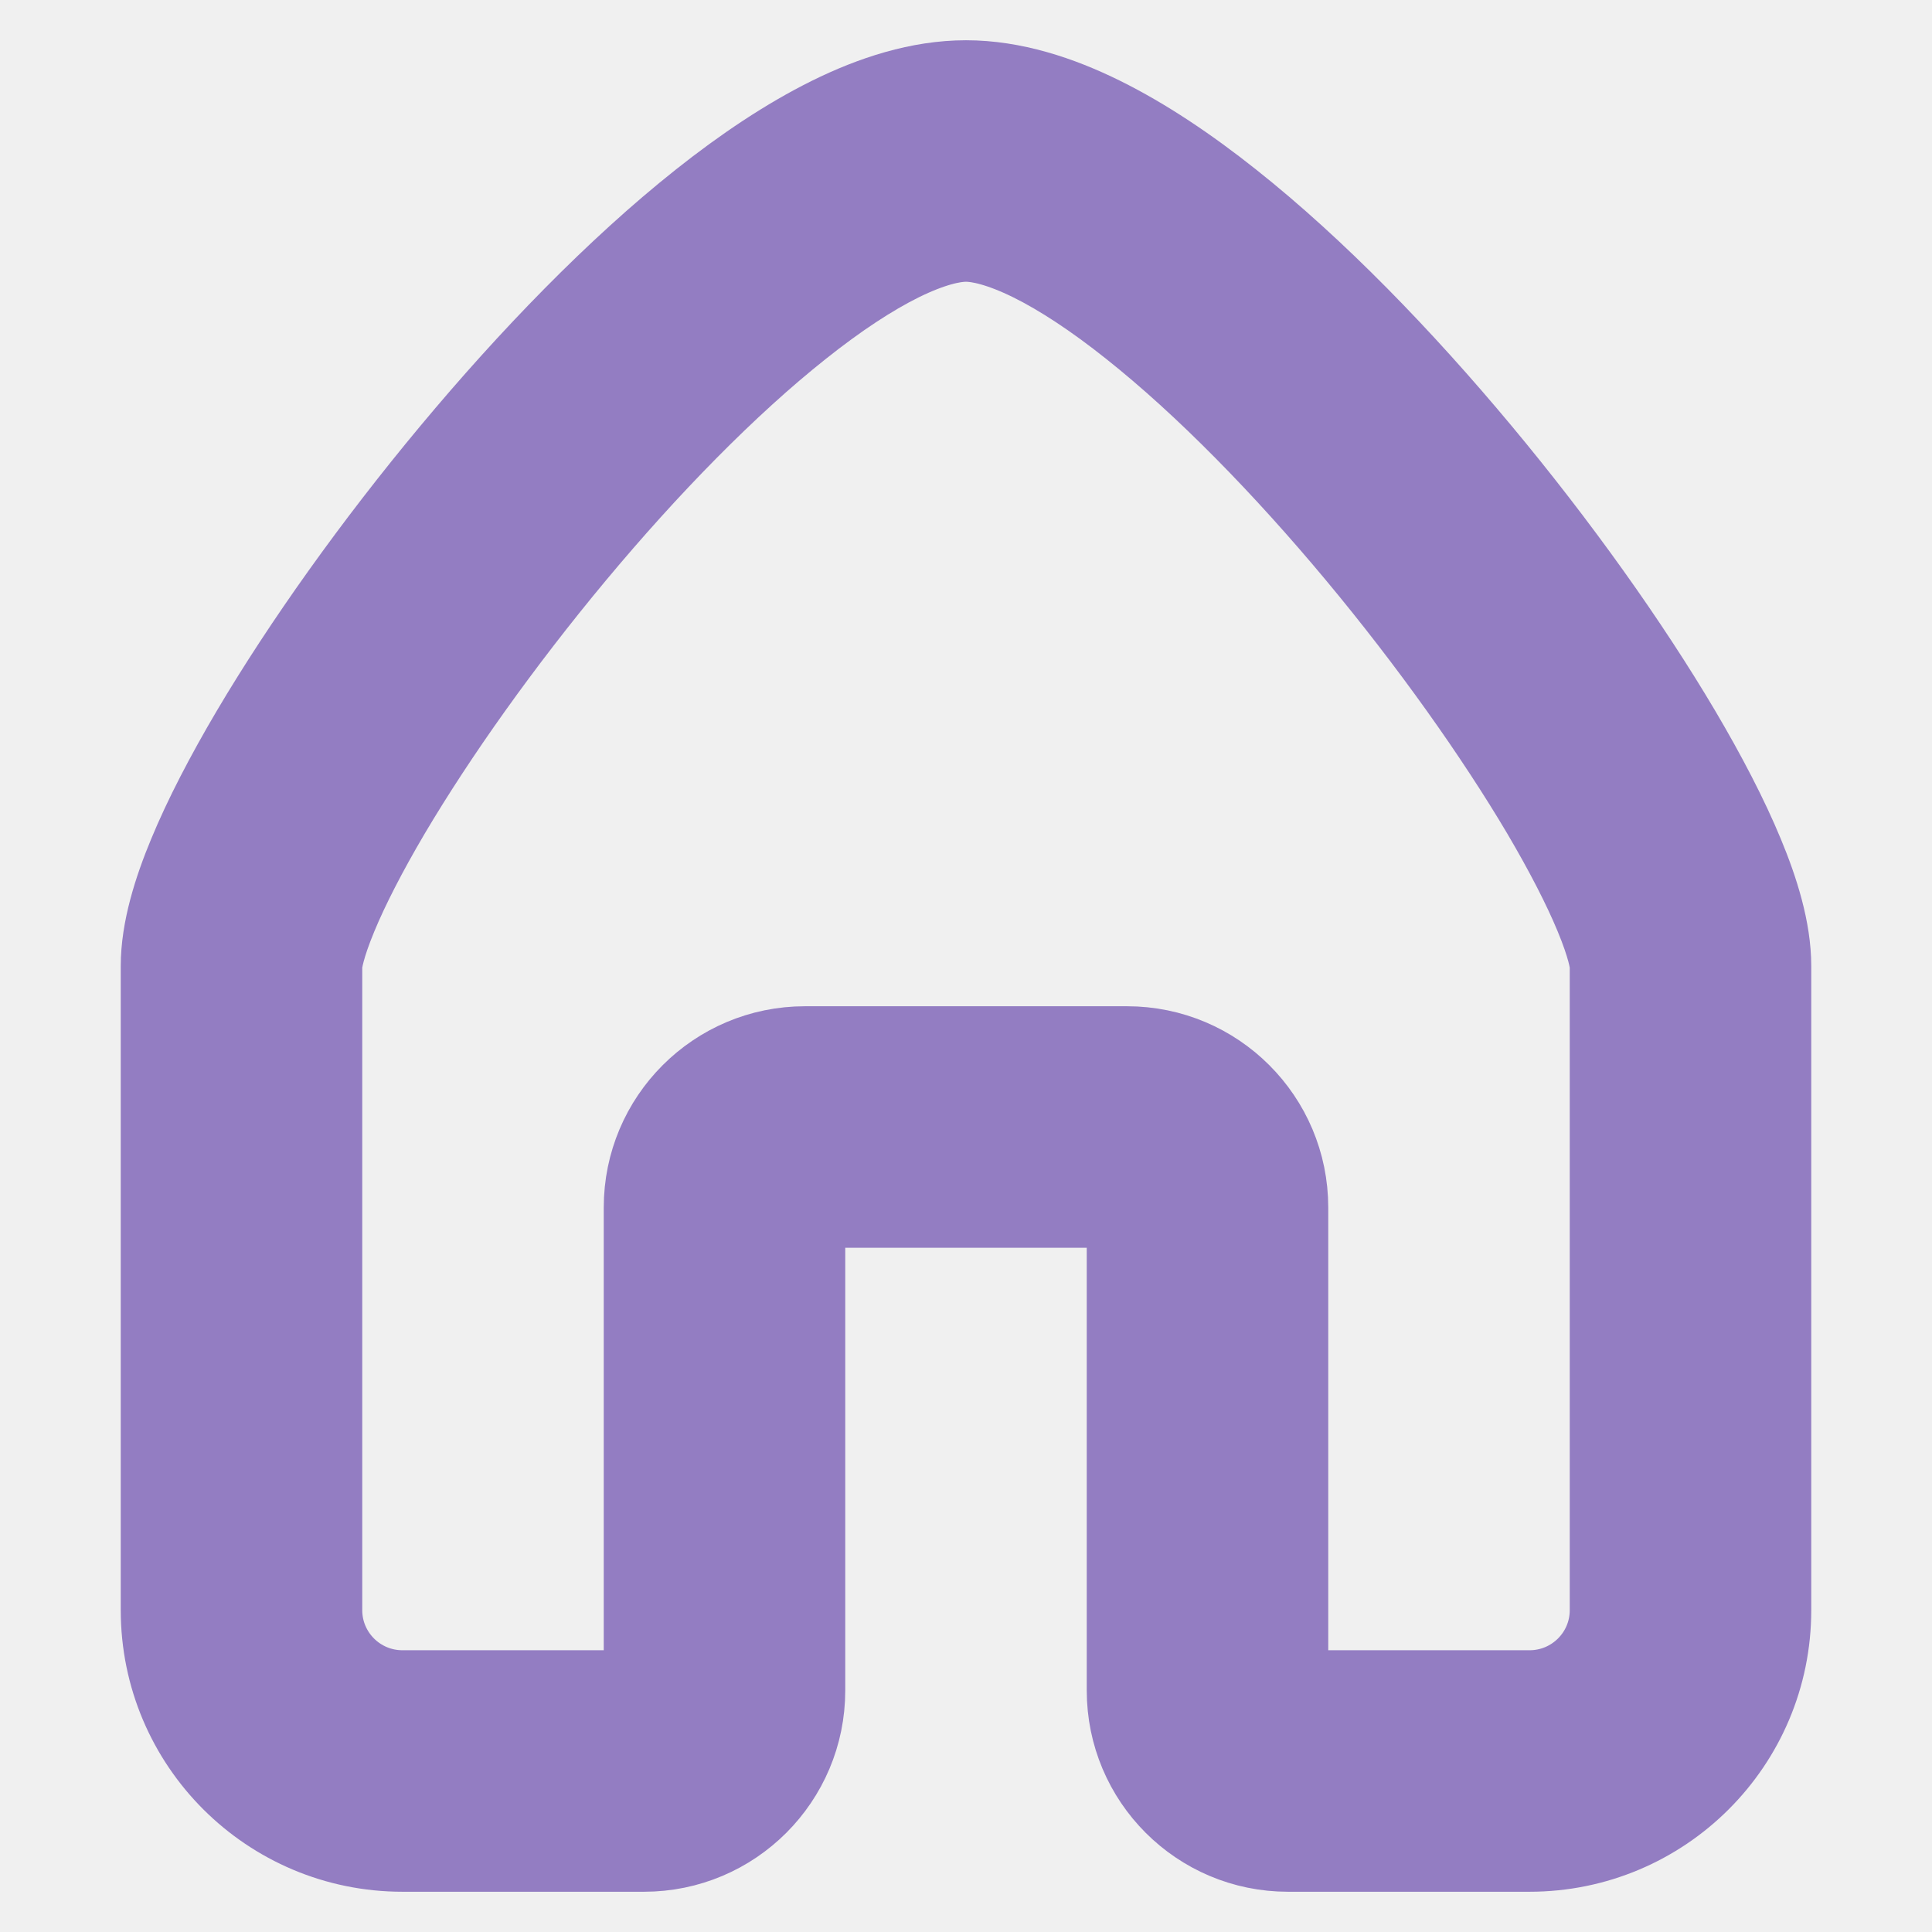
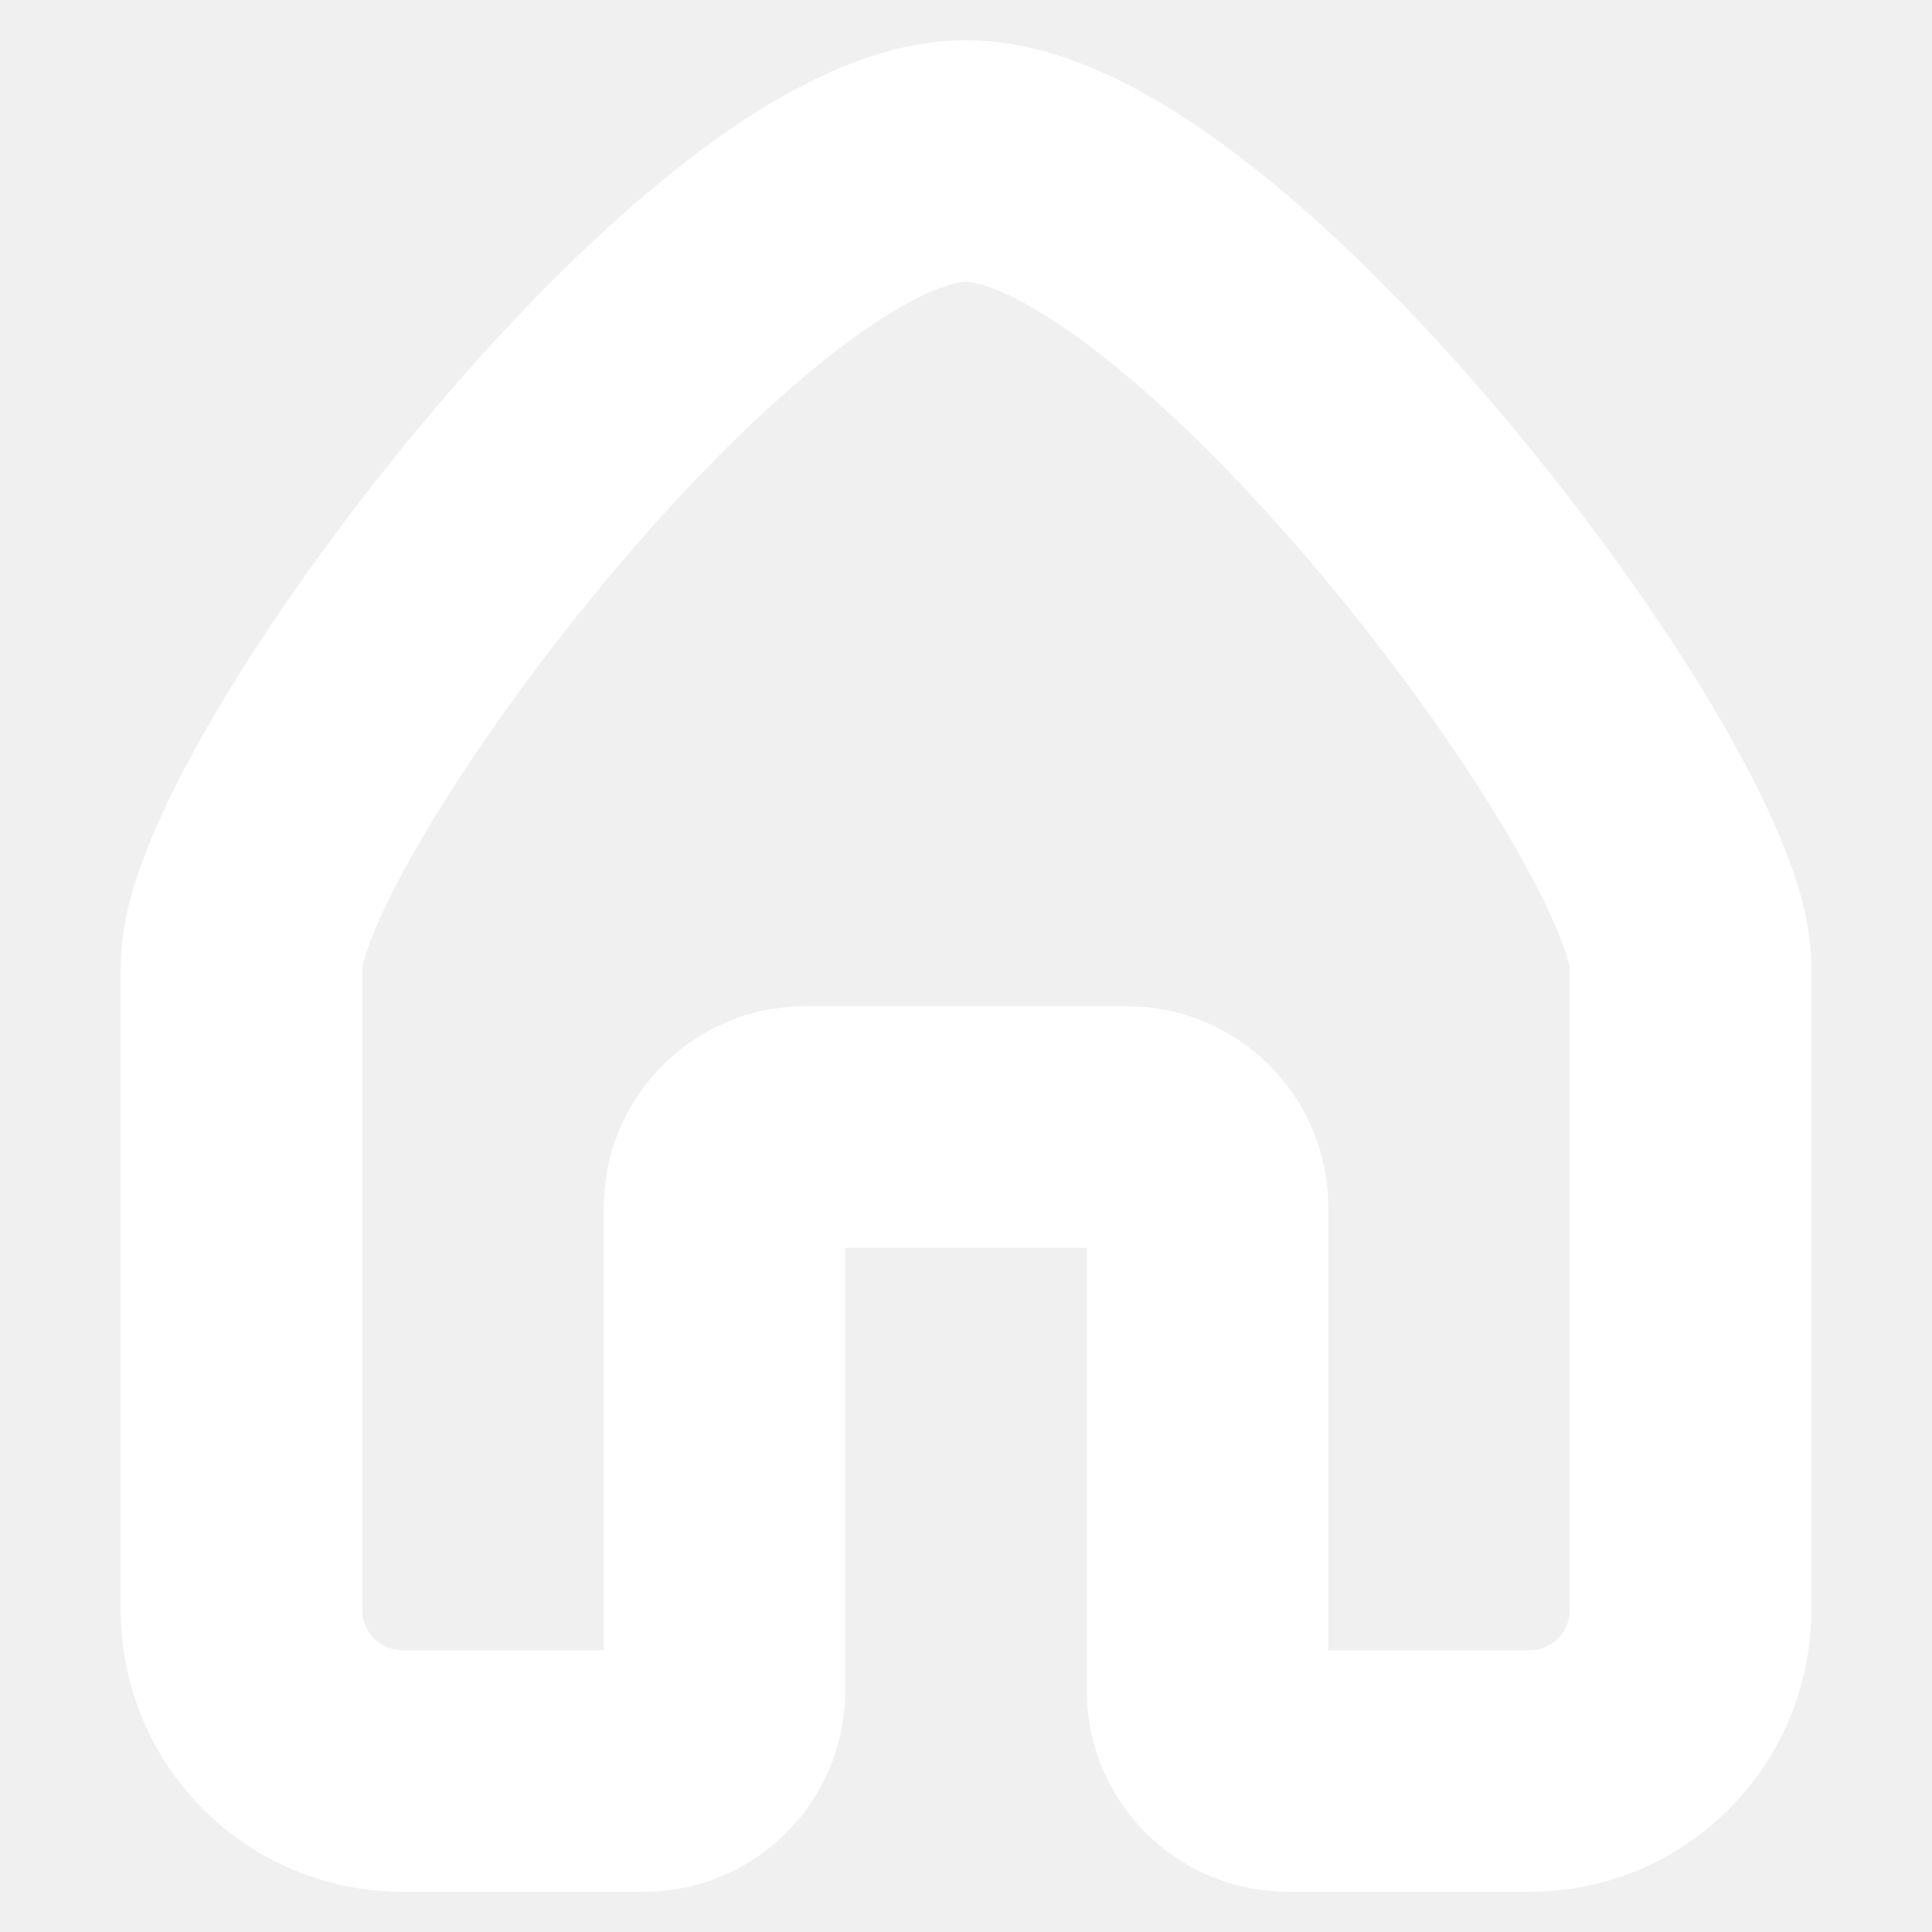
- <svg xmlns="http://www.w3.org/2000/svg" width="800px" height="800px" viewBox="0 0 24 24" fill="none" stroke="#937dc2">
+ <svg xmlns="http://www.w3.org/2000/svg" width="800px" height="800px" viewBox="0 0 24 24" fill="none" stroke="#fff">
  <g id="SVGRepo_bgCarrier" stroke-width="0" />
  <g id="SVGRepo_tracerCarrier" stroke-linecap="round" stroke-linejoin="round" />
  <g id="SVGRepo_iconCarrier">
-     <path fill-rule="evenodd" clip-rule="evenodd" d="M4.188 11.379C4.03 11.759 4 11.953 4 12V20.002C4 20.553 4.447 21 5 21H8V15C8 13.895 8.895 13 10 13H14C15.105 13 16 13.895 16 15V21H19C19.553 21 20 20.553 20 20.002V12C20 11.953 19.97 11.759 19.812 11.379C19.666 11.026 19.444 10.593 19.155 10.102C18.576 9.124 17.765 7.98 16.857 6.89C15.947 5.798 14.964 4.79 14.05 4.065C13.594 3.702 13.174 3.426 12.806 3.244C12.429 3.059 12.164 3 12 3C11.836 3 11.571 3.059 11.194 3.244C10.826 3.426 10.406 3.702 9.95 4.065C9.036 4.79 8.053 5.798 7.143 6.89C6.235 7.98 5.424 9.124 4.845 10.102C4.556 10.593 4.334 11.026 4.188 11.379ZM10.309 1.451C10.835 1.191 11.414 1 12 1C12.586 1 13.165 1.191 13.691 1.451C14.225 1.715 14.766 2.079 15.293 2.498C16.349 3.335 17.428 4.452 18.393 5.61C19.36 6.77 20.236 8.001 20.877 9.085C21.196 9.626 21.467 10.146 21.66 10.613C21.843 11.053 22 11.547 22 12V20.002C22 21.66 20.656 23 19 23H16C14.895 23 14 22.105 14 21V15H10V21C10 22.105 9.105 23 8 23H5C3.344 23 2 21.66 2 20.002V12C2 11.547 2.157 11.053 2.34 10.613C2.533 10.146 2.804 9.626 3.123 9.085C3.764 8.001 4.64 6.77 5.607 5.61C6.572 4.452 7.651 3.335 8.706 2.498C9.234 2.079 9.775 1.715 10.309 1.451Z" fill="#937dc2" />
+     <path fill-rule="evenodd" clip-rule="evenodd" d="M4.188 11.379C4.03 11.759 4 11.953 4 12V20.002C4 20.553 4.447 21 5 21H8V15C8 13.895 8.895 13 10 13H14C15.105 13 16 13.895 16 15V21H19C19.553 21 20 20.553 20 20.002V12C20 11.953 19.97 11.759 19.812 11.379C19.666 11.026 19.444 10.593 19.155 10.102C18.576 9.124 17.765 7.98 16.857 6.89C15.947 5.798 14.964 4.79 14.05 4.065C13.594 3.702 13.174 3.426 12.806 3.244C12.429 3.059 12.164 3 12 3C11.836 3 11.571 3.059 11.194 3.244C10.826 3.426 10.406 3.702 9.95 4.065C9.036 4.79 8.053 5.798 7.143 6.89C6.235 7.98 5.424 9.124 4.845 10.102C4.556 10.593 4.334 11.026 4.188 11.379ZM10.309 1.451C10.835 1.191 11.414 1 12 1C12.586 1 13.165 1.191 13.691 1.451C14.225 1.715 14.766 2.079 15.293 2.498C16.349 3.335 17.428 4.452 18.393 5.61C19.36 6.77 20.236 8.001 20.877 9.085C21.196 9.626 21.467 10.146 21.66 10.613C21.843 11.053 22 11.547 22 12V20.002C22 21.66 20.656 23 19 23H16C14.895 23 14 22.105 14 21V15H10V21C10 22.105 9.105 23 8 23H5C3.344 23 2 21.66 2 20.002V12C2 11.547 2.157 11.053 2.34 10.613C2.533 10.146 2.804 9.626 3.123 9.085C3.764 8.001 4.64 6.77 5.607 5.61C6.572 4.452 7.651 3.335 8.706 2.498C9.234 2.079 9.775 1.715 10.309 1.451Z" fill="#fff" />
  </g>
</svg>
